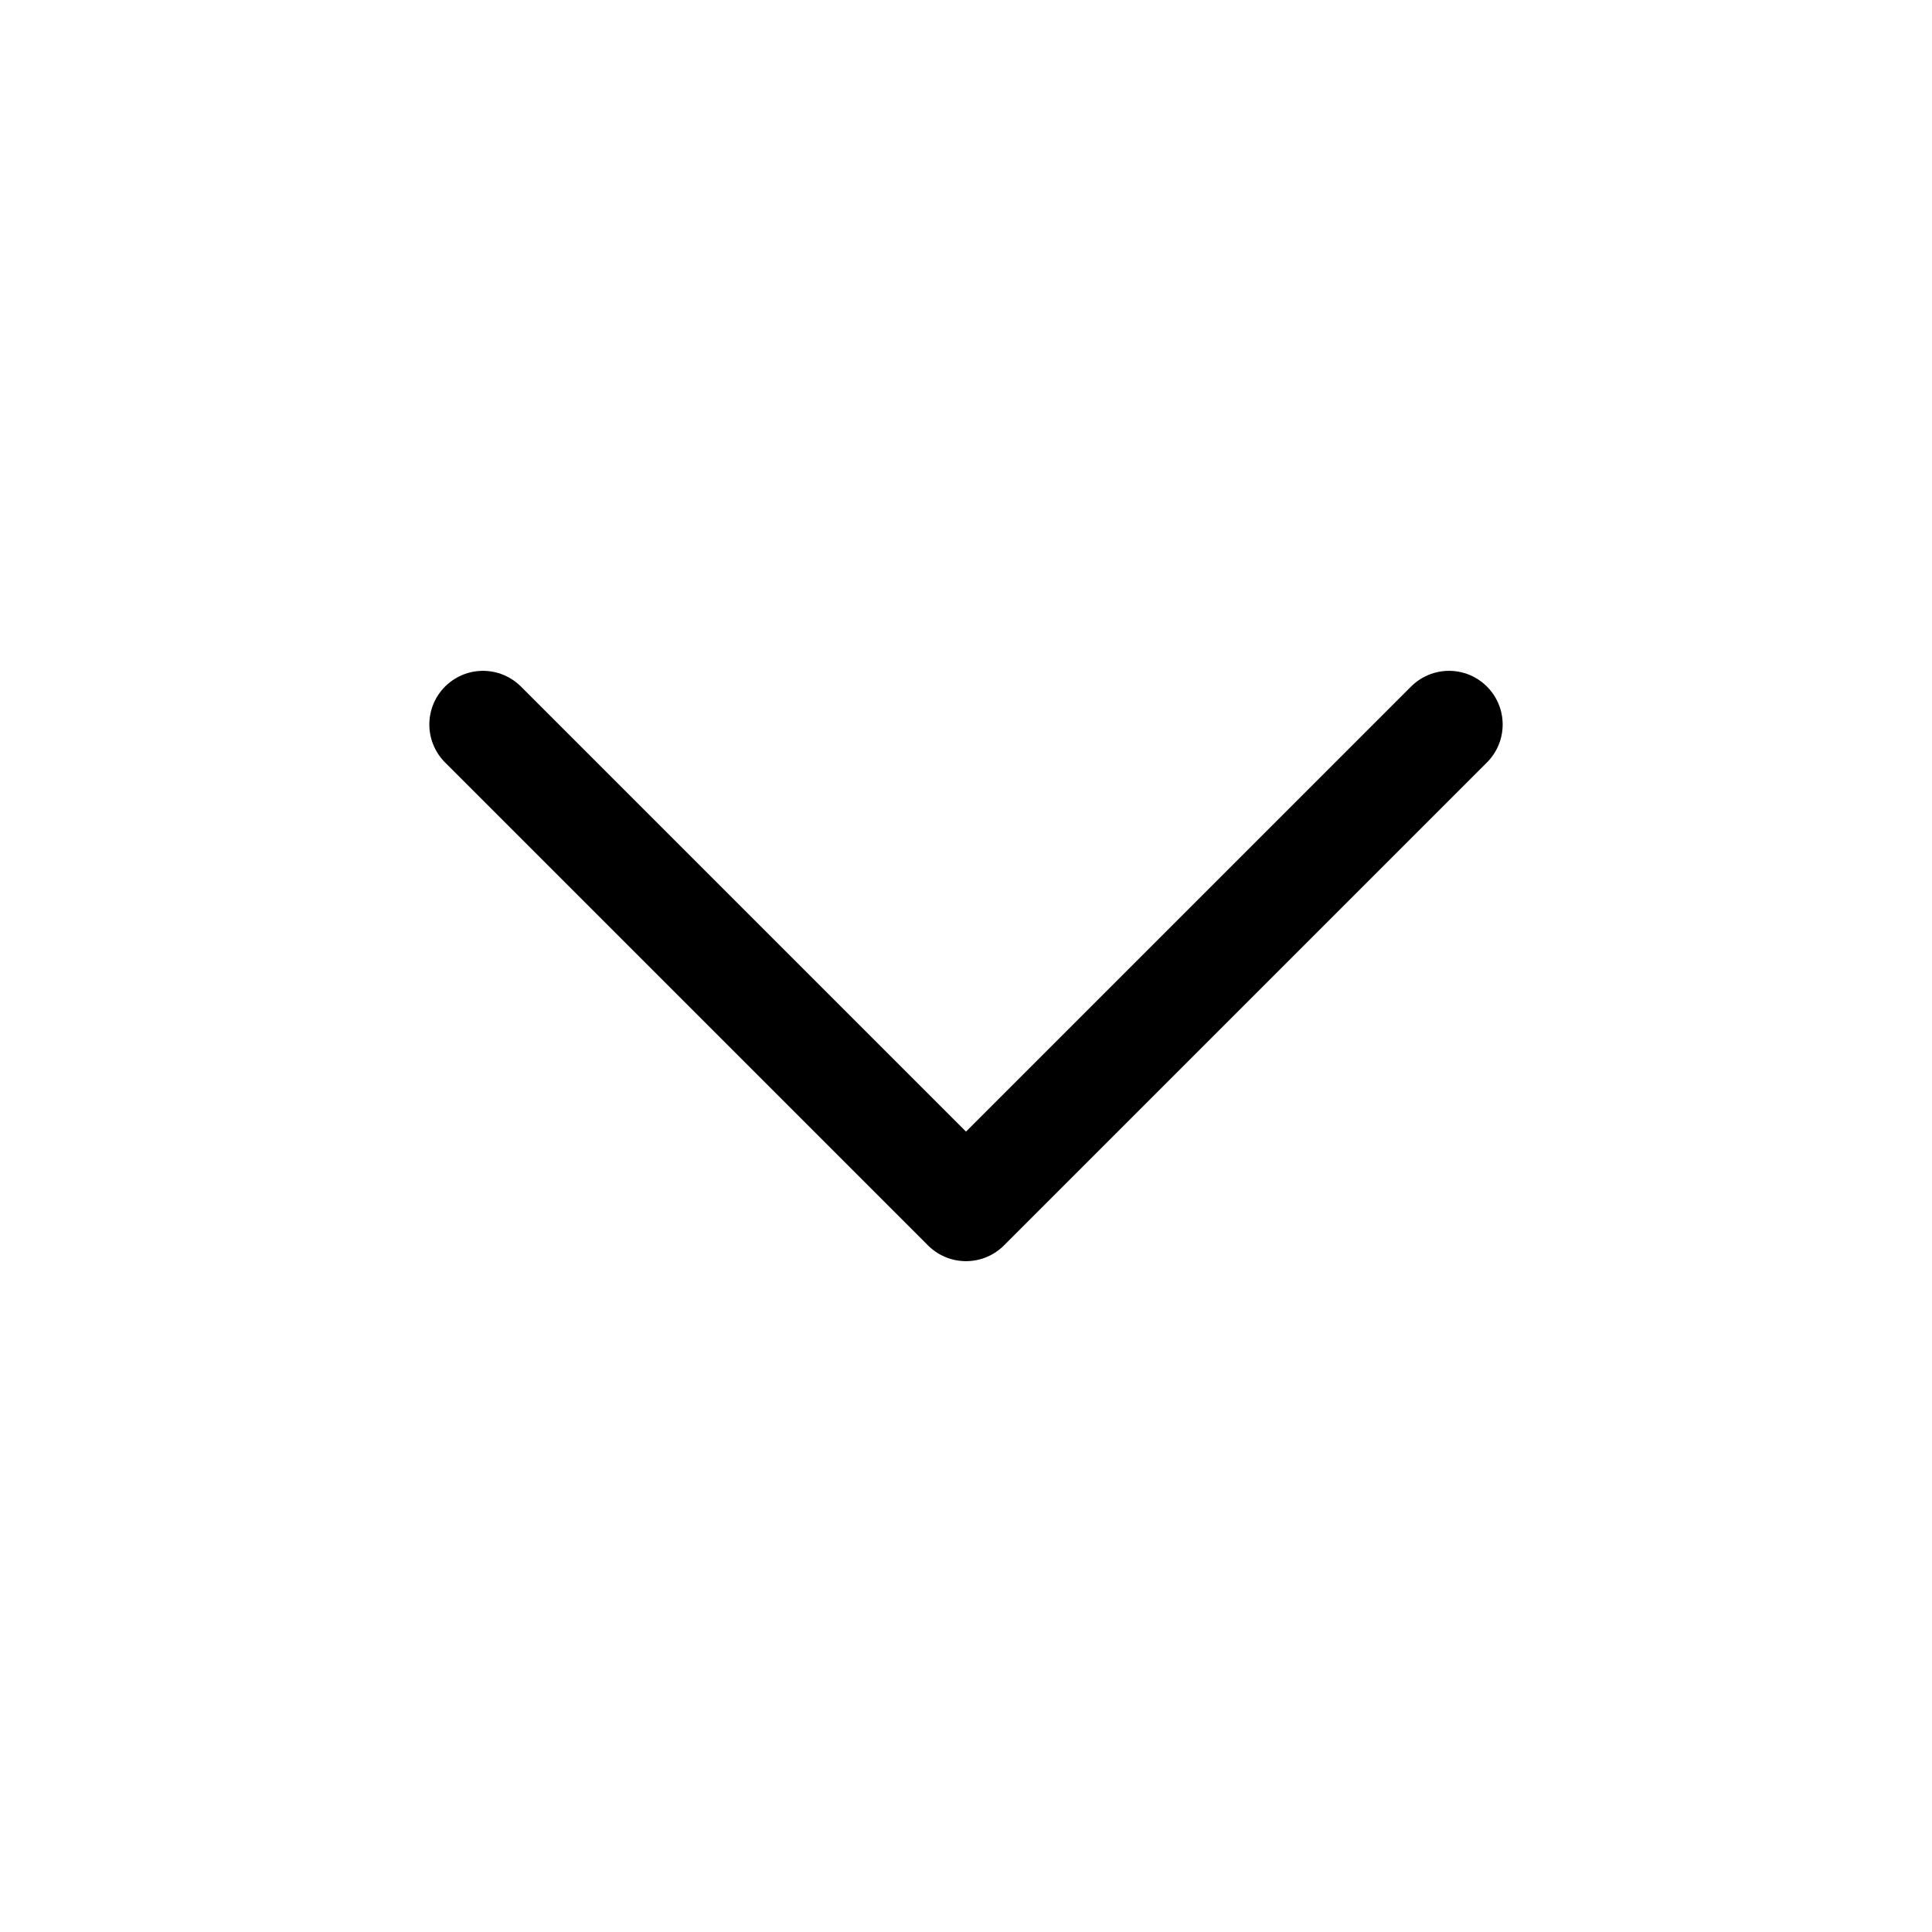
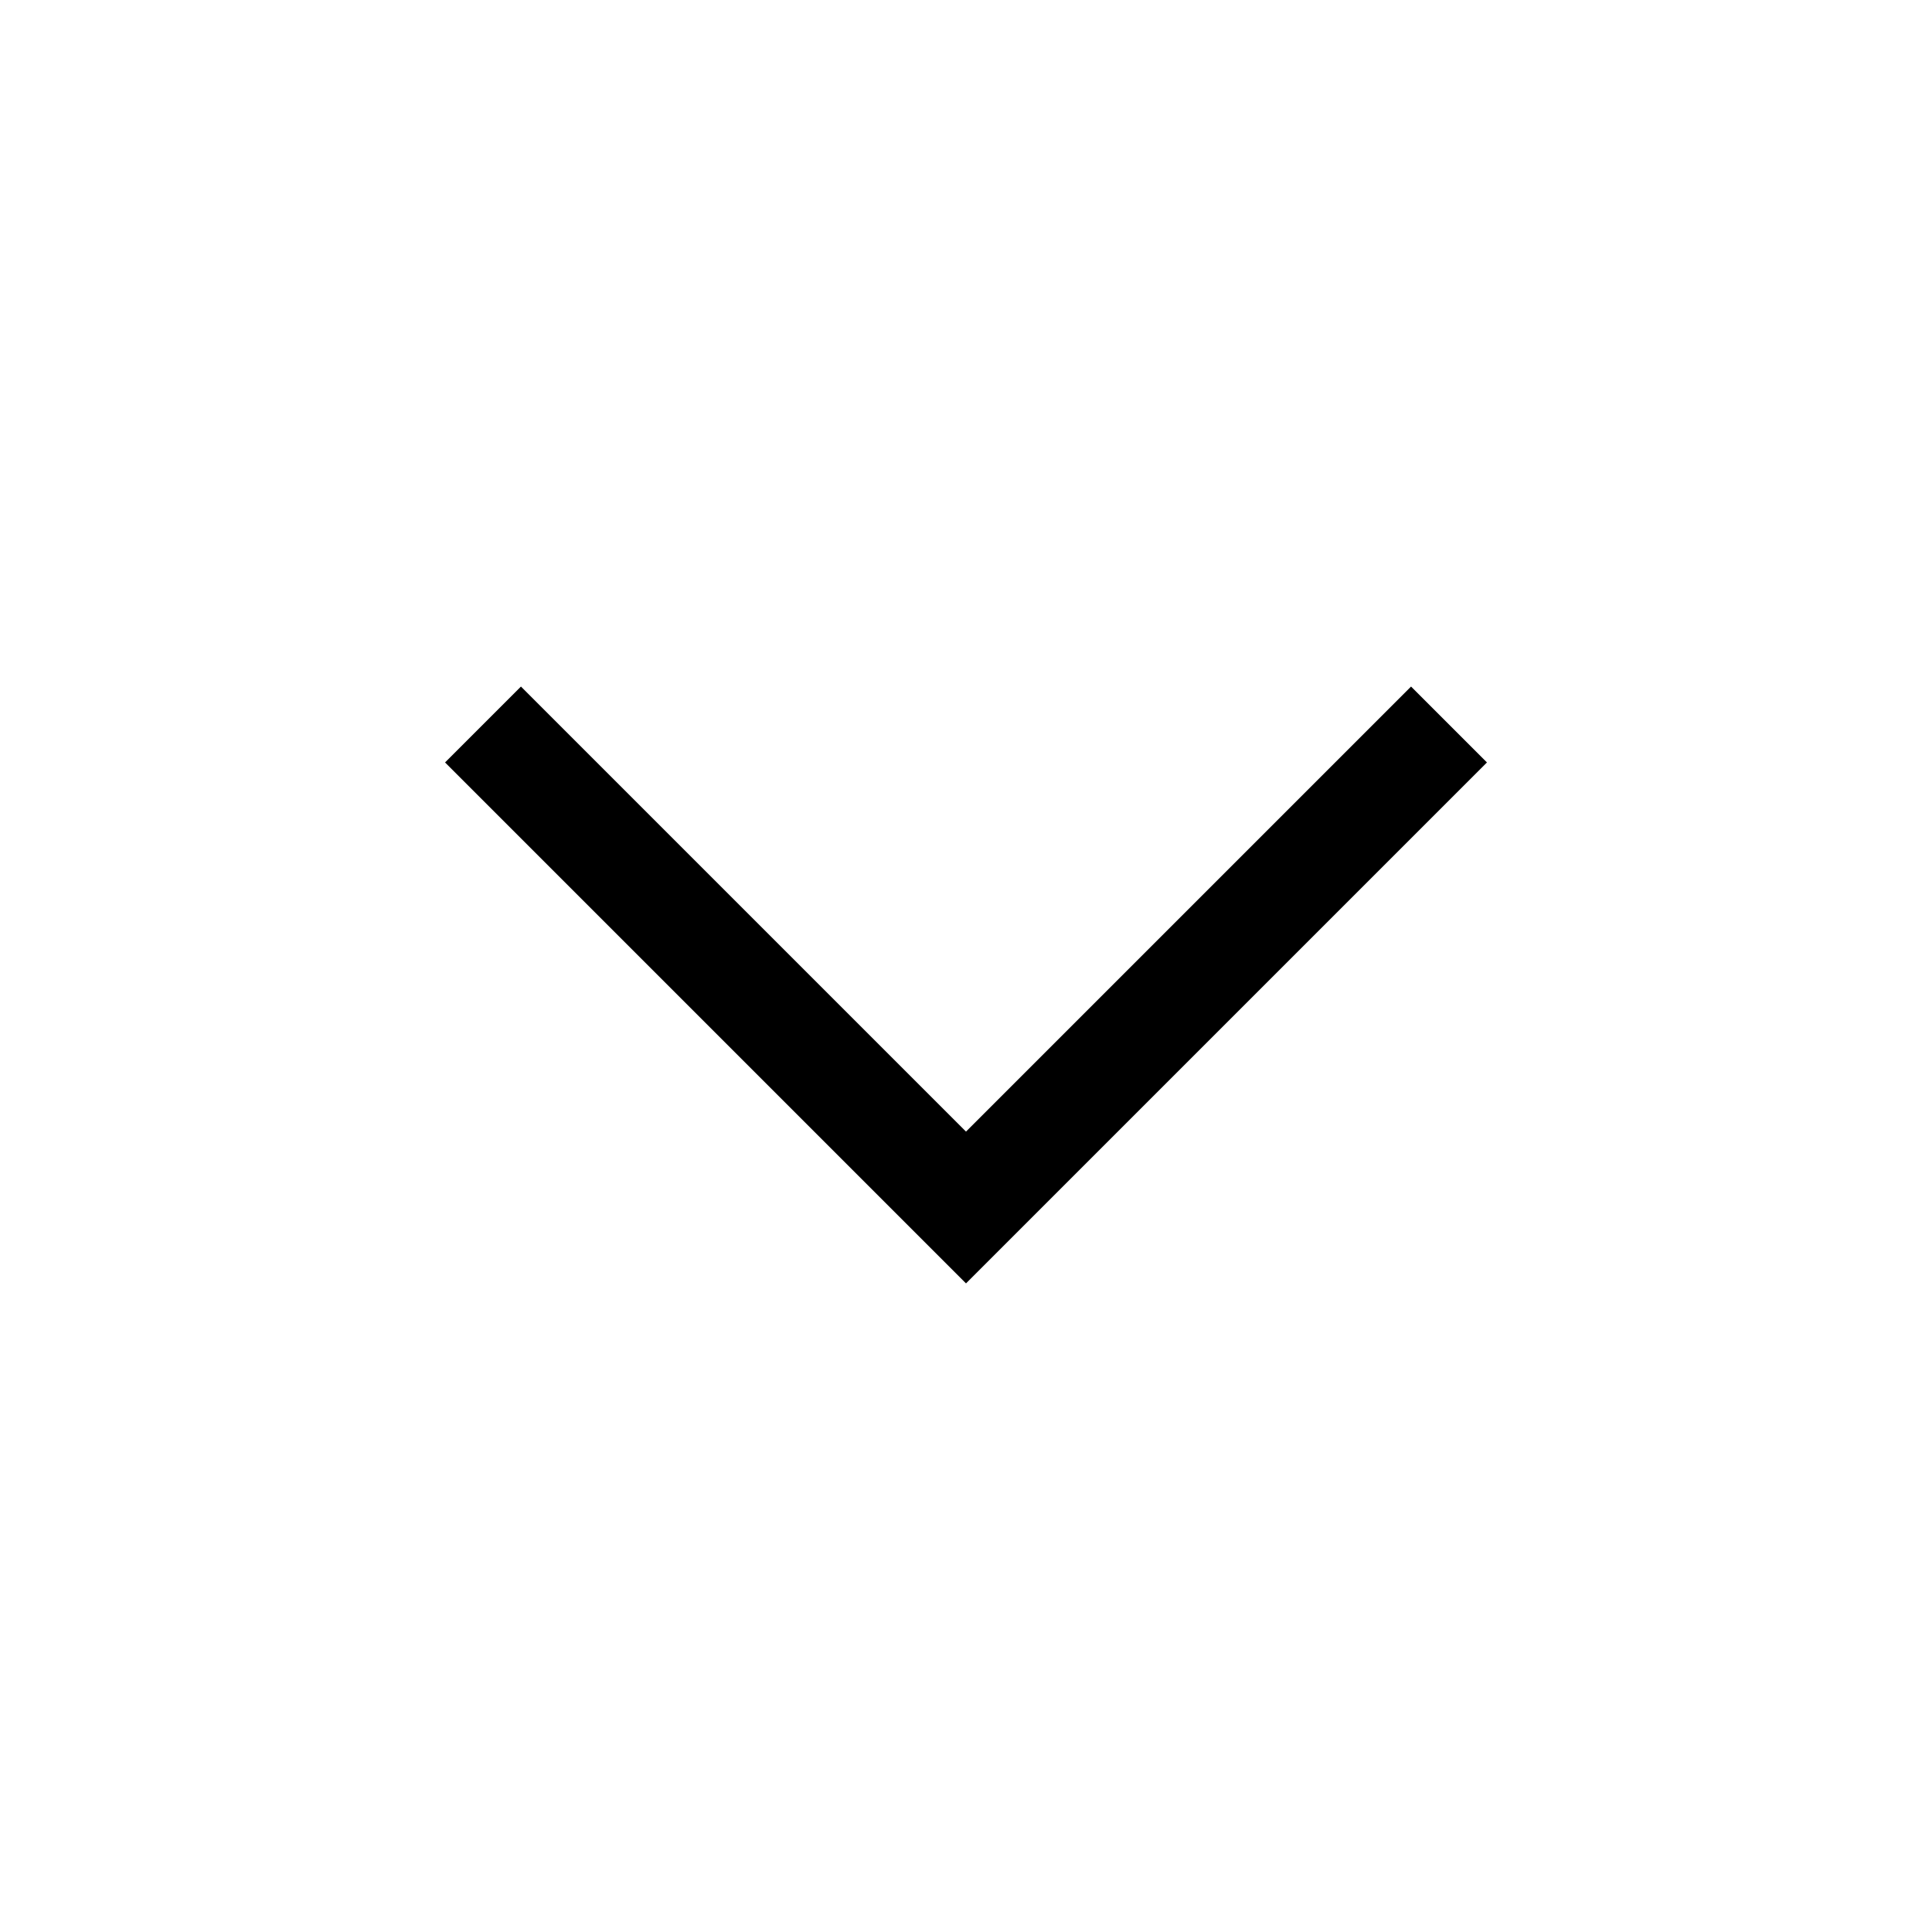
<svg xmlns="http://www.w3.org/2000/svg" width="18" height="18" viewBox="0 0 18 18" fill="none">
-   <path d="M4.5 6.75L9 11.25L13.5 6.75" stroke="currentColor" strokeWidth="2" stroke-linecap="round" stroke-linejoin="round" />
+   <path d="M4.5 6.75L9 11.25L13.5 6.75" stroke="currentColor" strokeWidth="2" strokeLinecap="round" strokeLinejoin="round" />
</svg>
